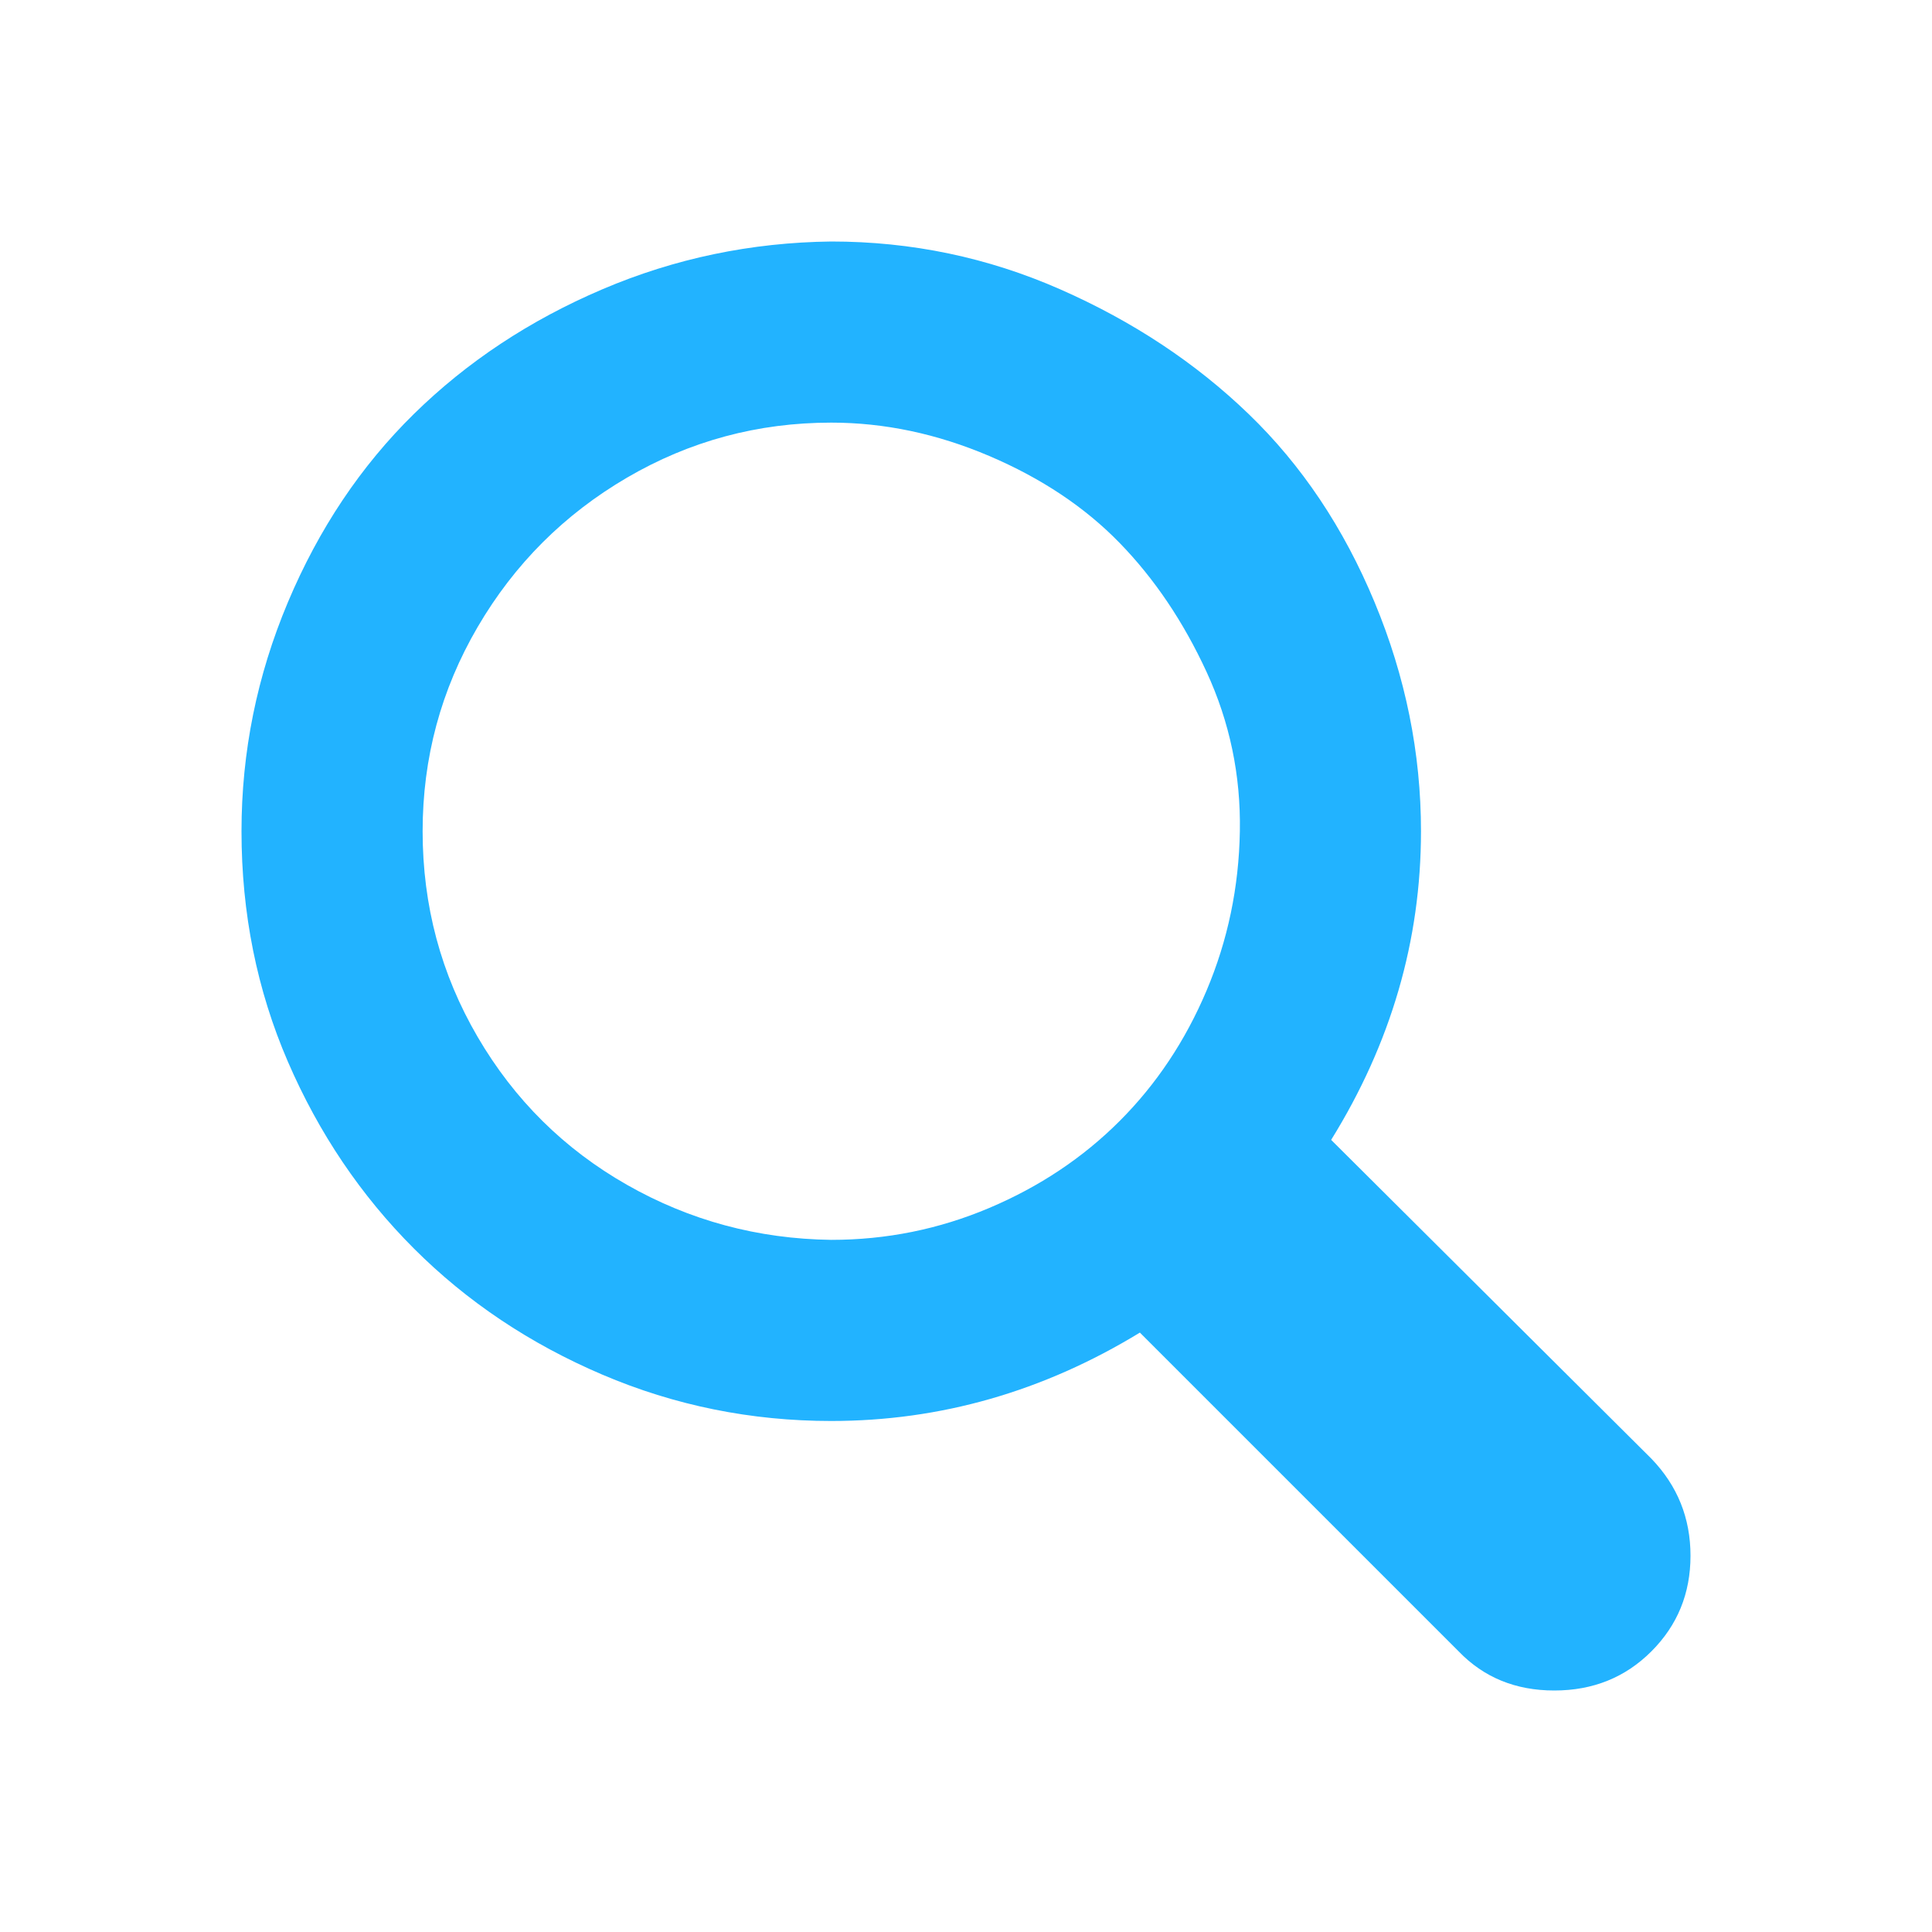
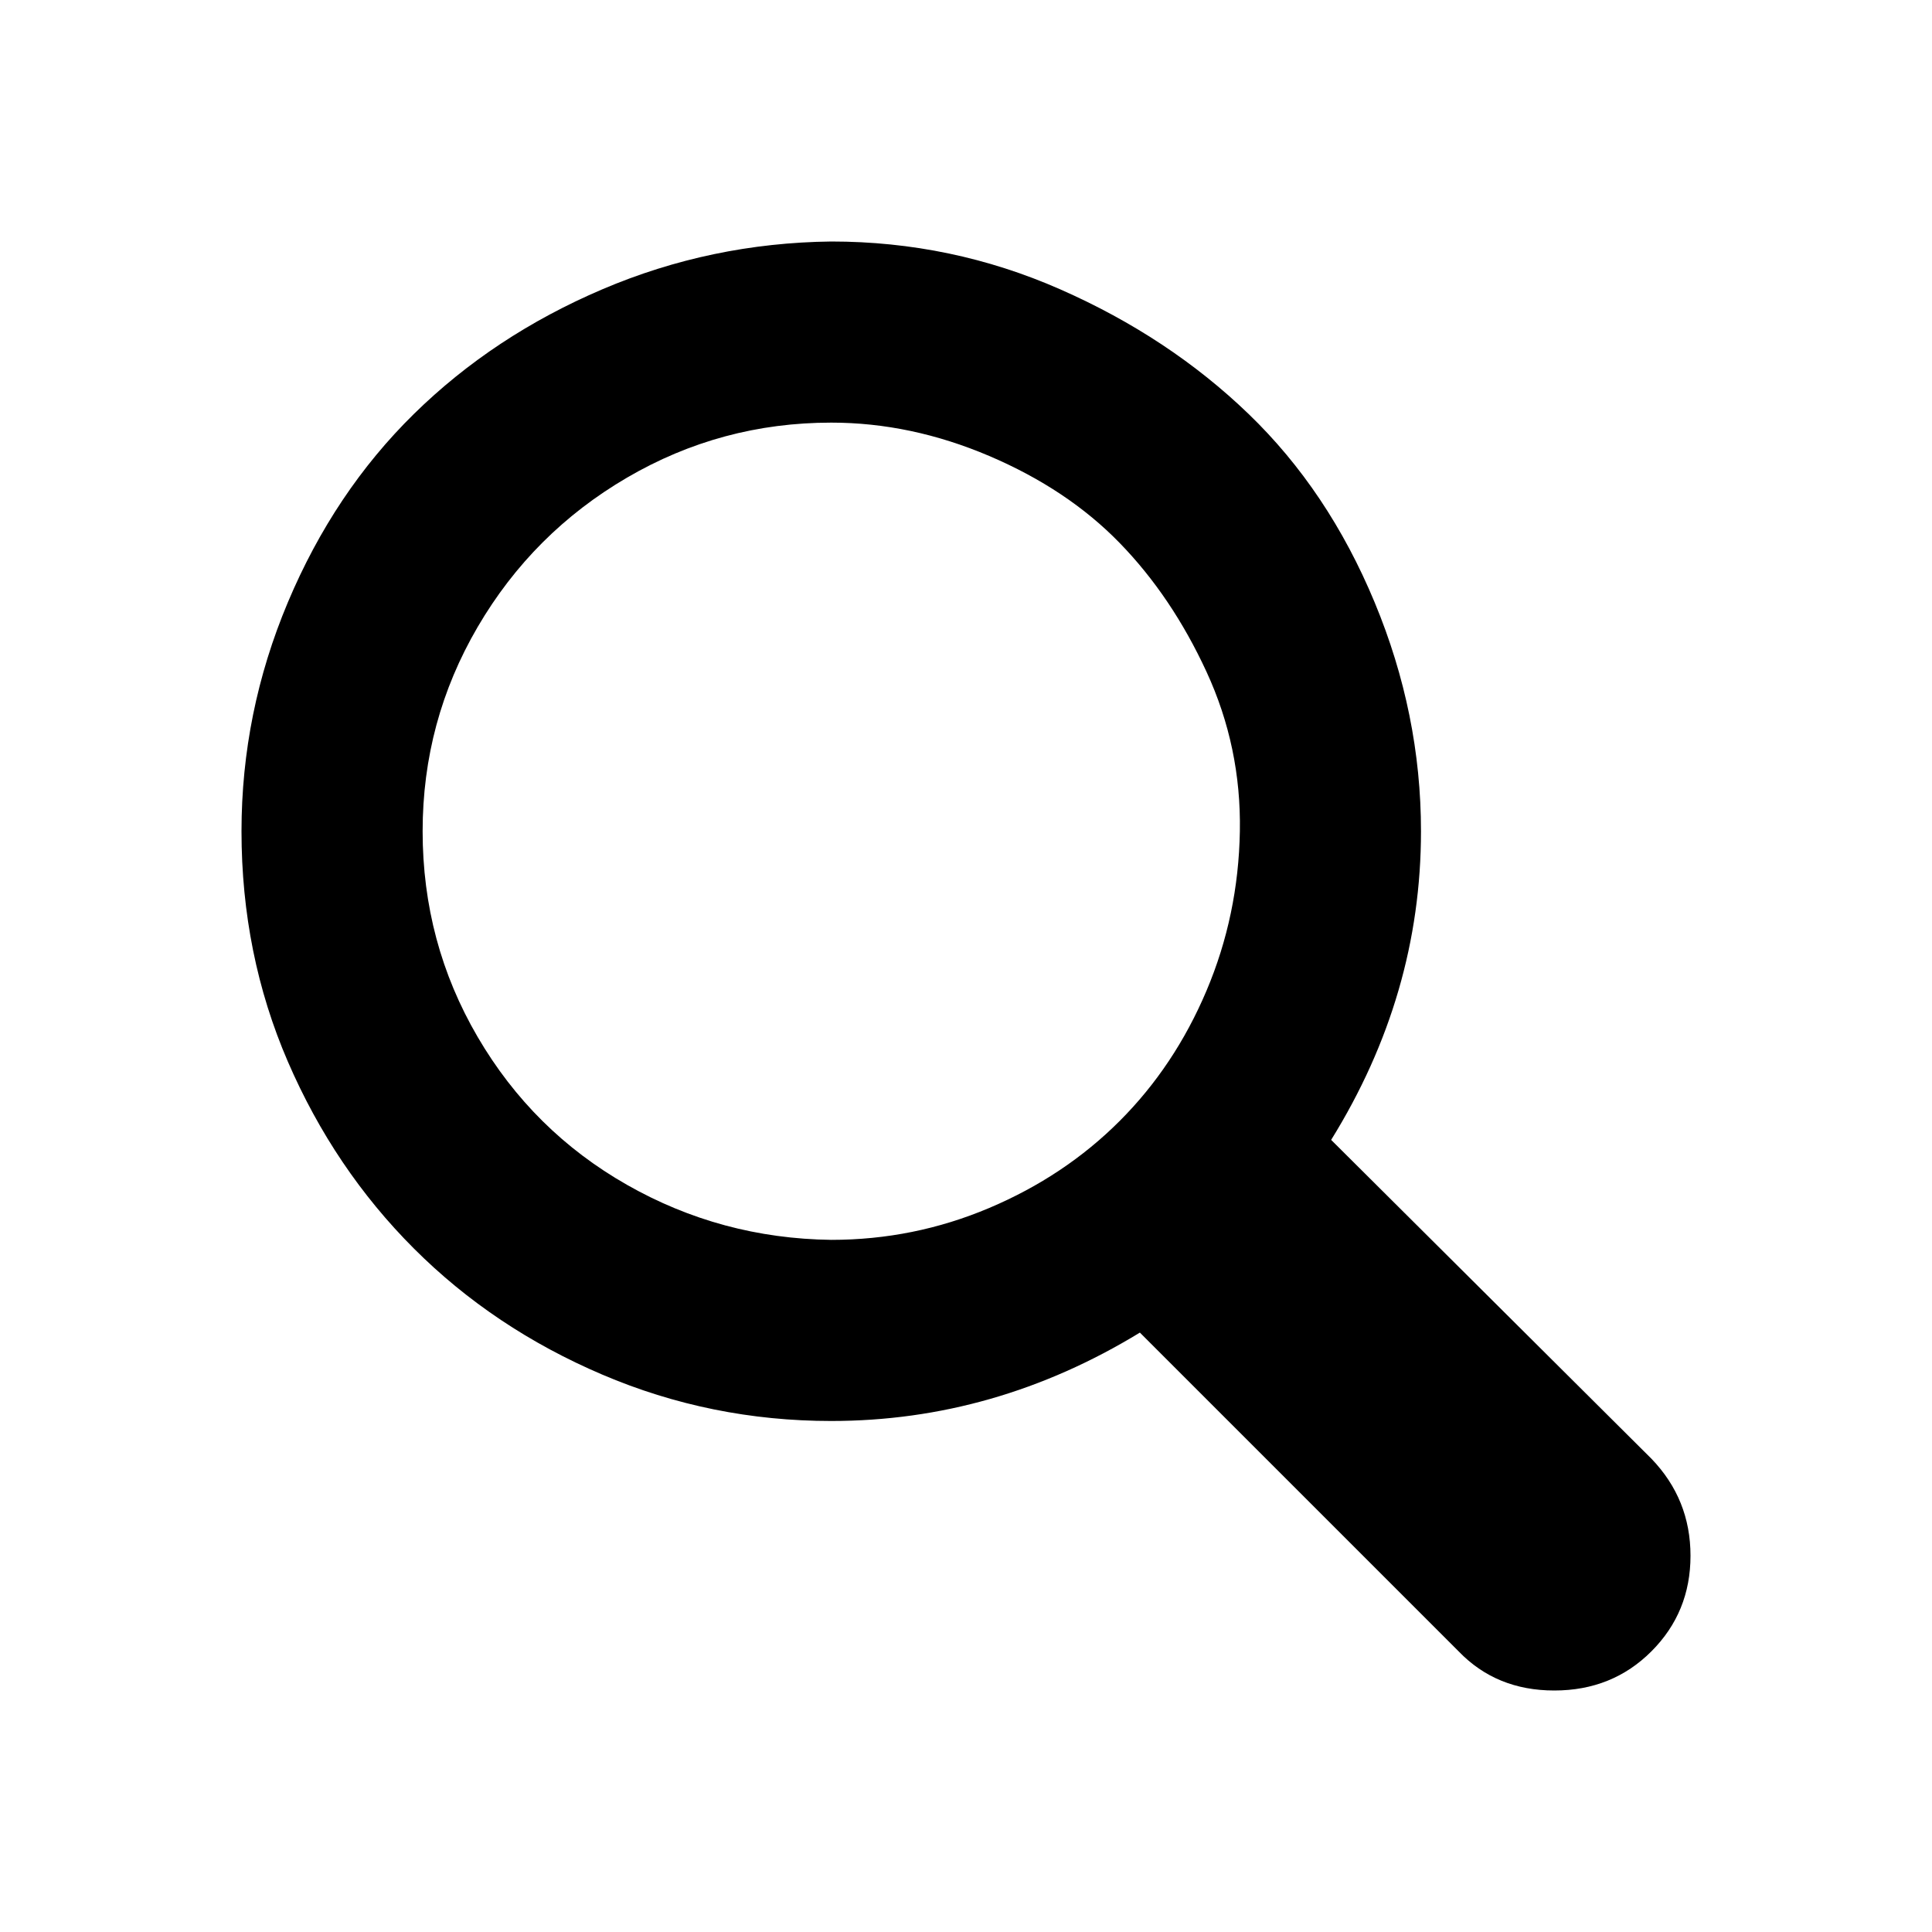
- <svg xmlns="http://www.w3.org/2000/svg" fill="#22B3FF" width="800px" height="800px" viewBox="0 0 32 32" version="1.1">
+ <svg xmlns="http://www.w3.org/2000/svg" fill="black" width="800px" height="800px" viewBox="0 0 32 32" version="1.1">
  <g transform="translate(4 4) scale(0.75)">
    <path d="M0 13.024q0-2.624 1.024-5.056t2.784-4.16 4.16-2.752 5.056-1.056q2.656 0 5.056 1.056t4.16 2.752 2.784 4.16 1.024 5.056q0 3.616-1.984 6.816l7.072 7.040q0.864 0.896 0.864 2.144t-0.864 2.112-2.144 0.864-2.112-0.864l-7.040-7.040q-3.2 1.952-6.816 1.952-2.656 0-5.056-1.024t-4.16-2.784-2.784-4.128-1.024-5.088zM4 13.024q0 2.464 1.216 4.544t3.296 3.264 4.512 1.216q1.824 0 3.488-0.704t2.88-1.92 1.92-2.88 0.736-3.52-0.736-3.52-1.92-2.848-2.88-1.92-3.488-0.736q-2.432 0-4.512 1.216t-3.296 3.296-1.216 4.512z" />
  </g>
</svg>
